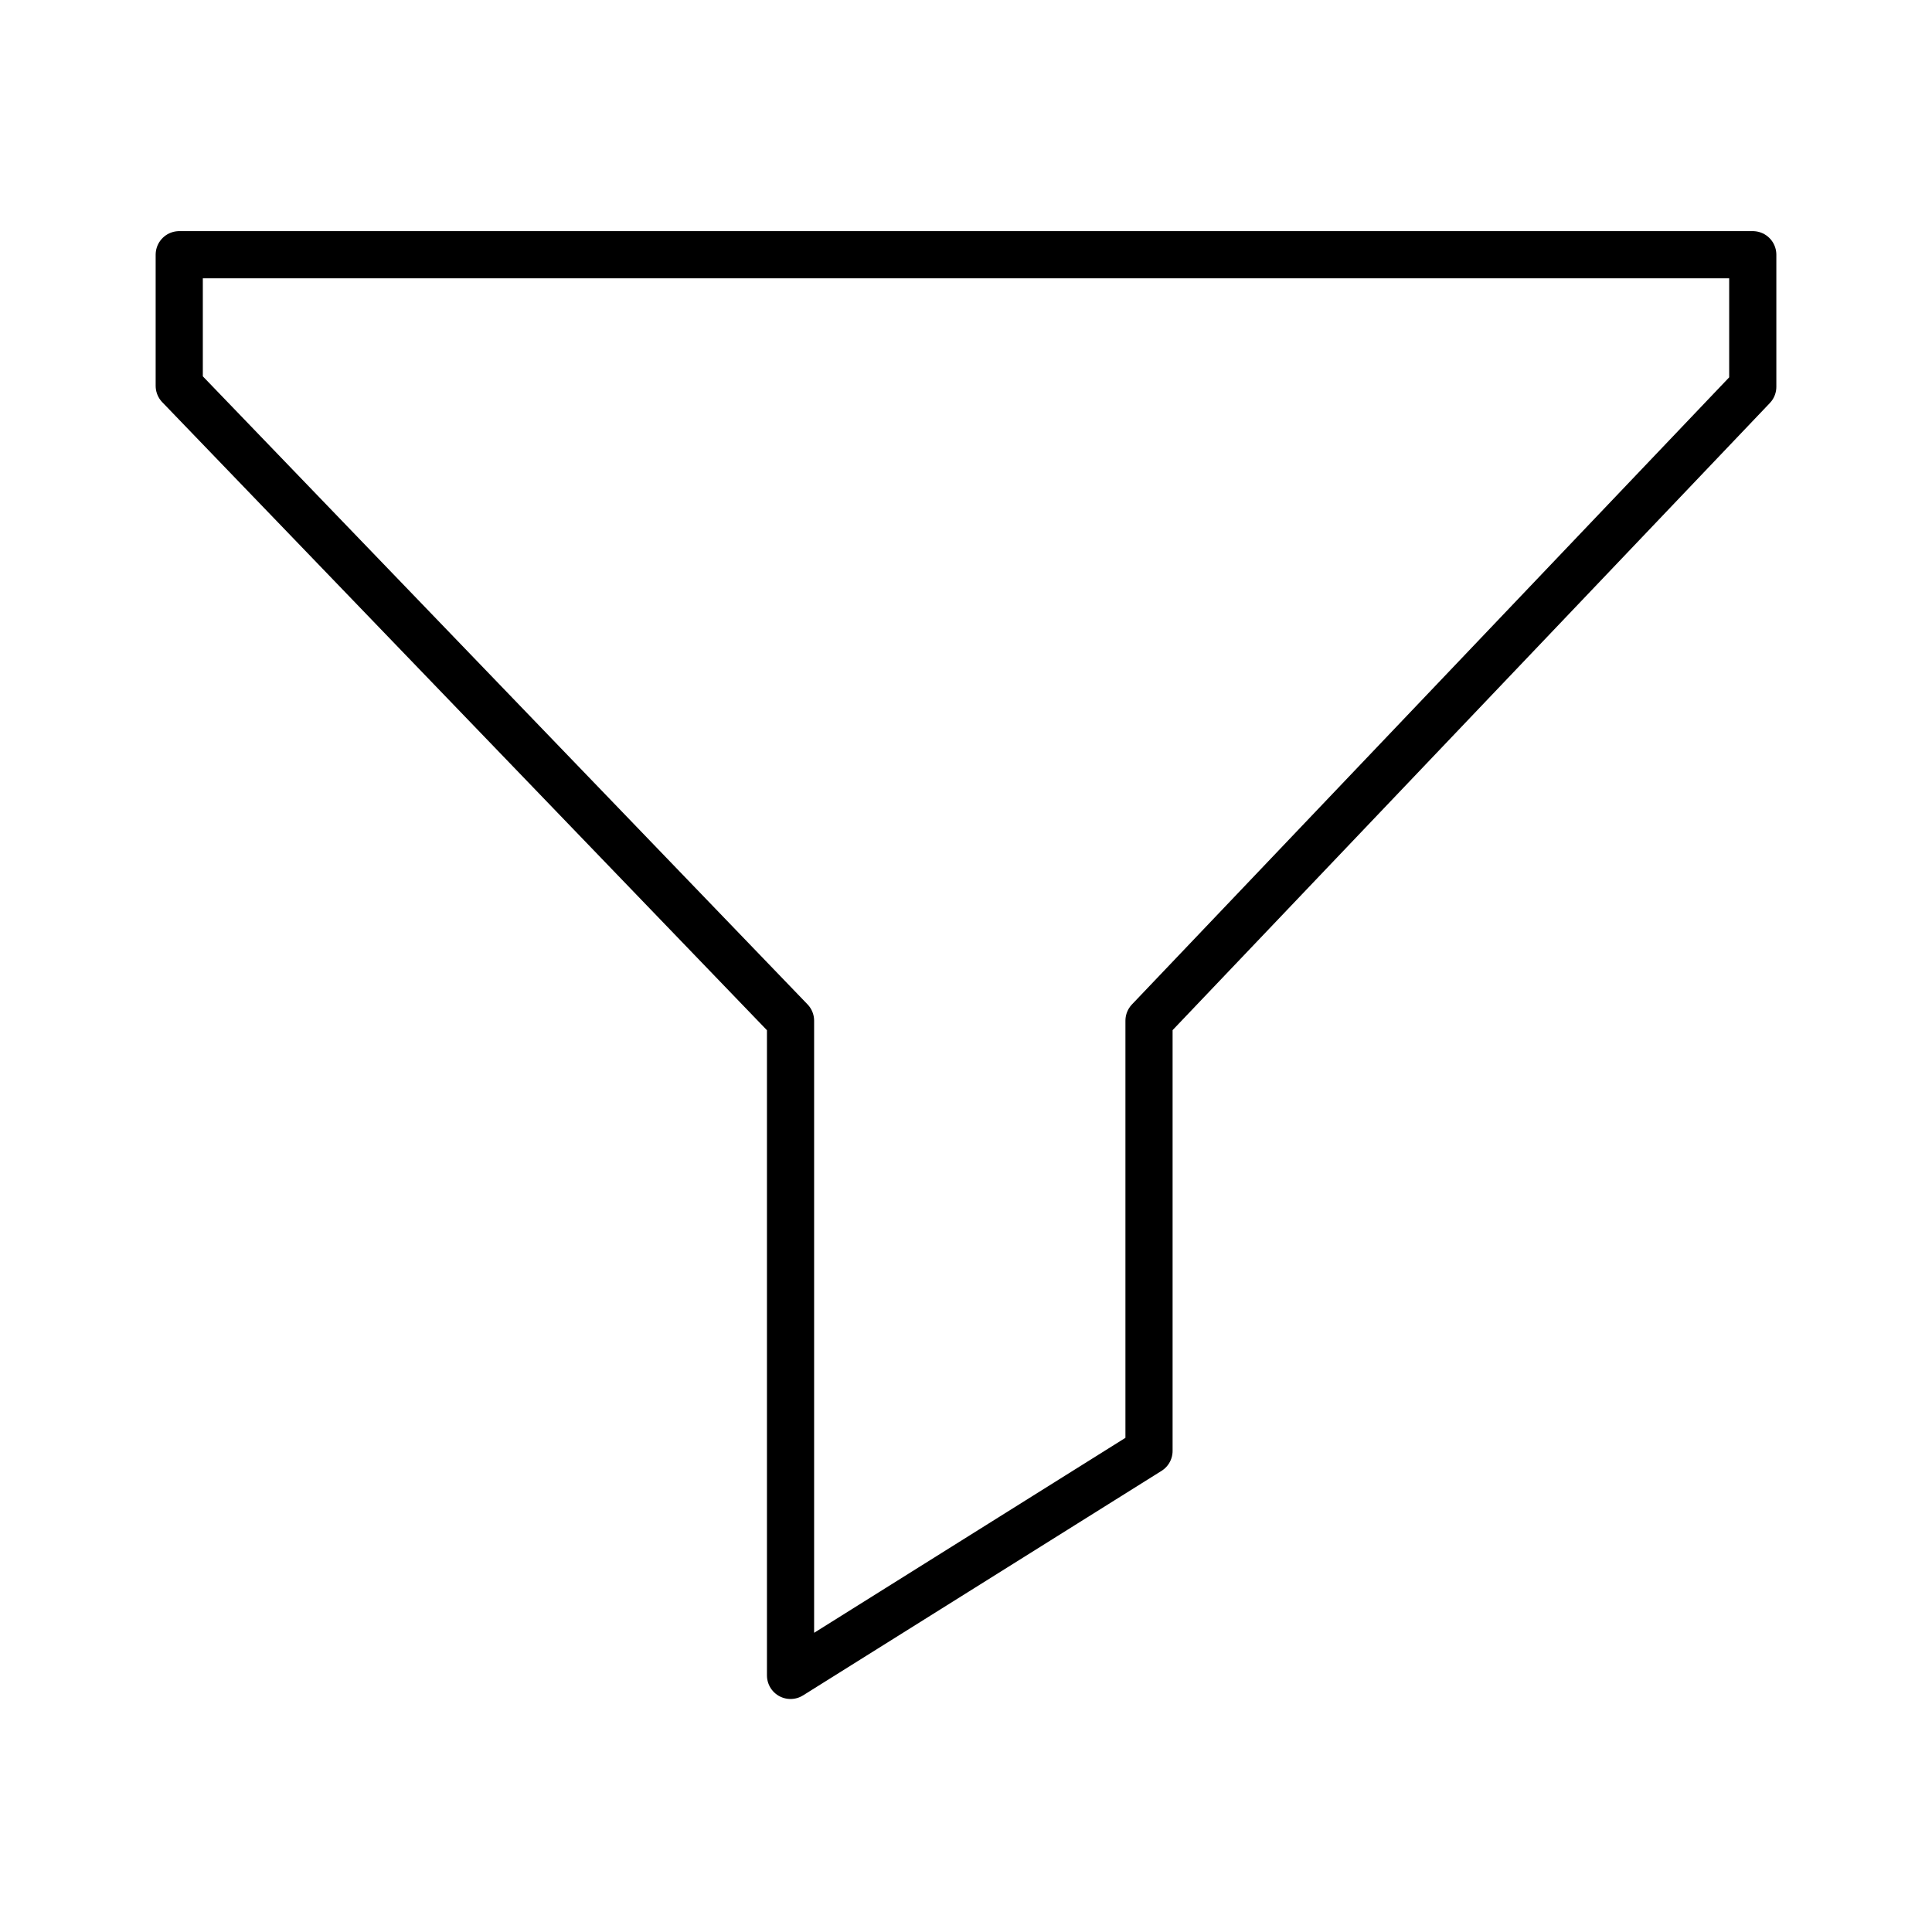
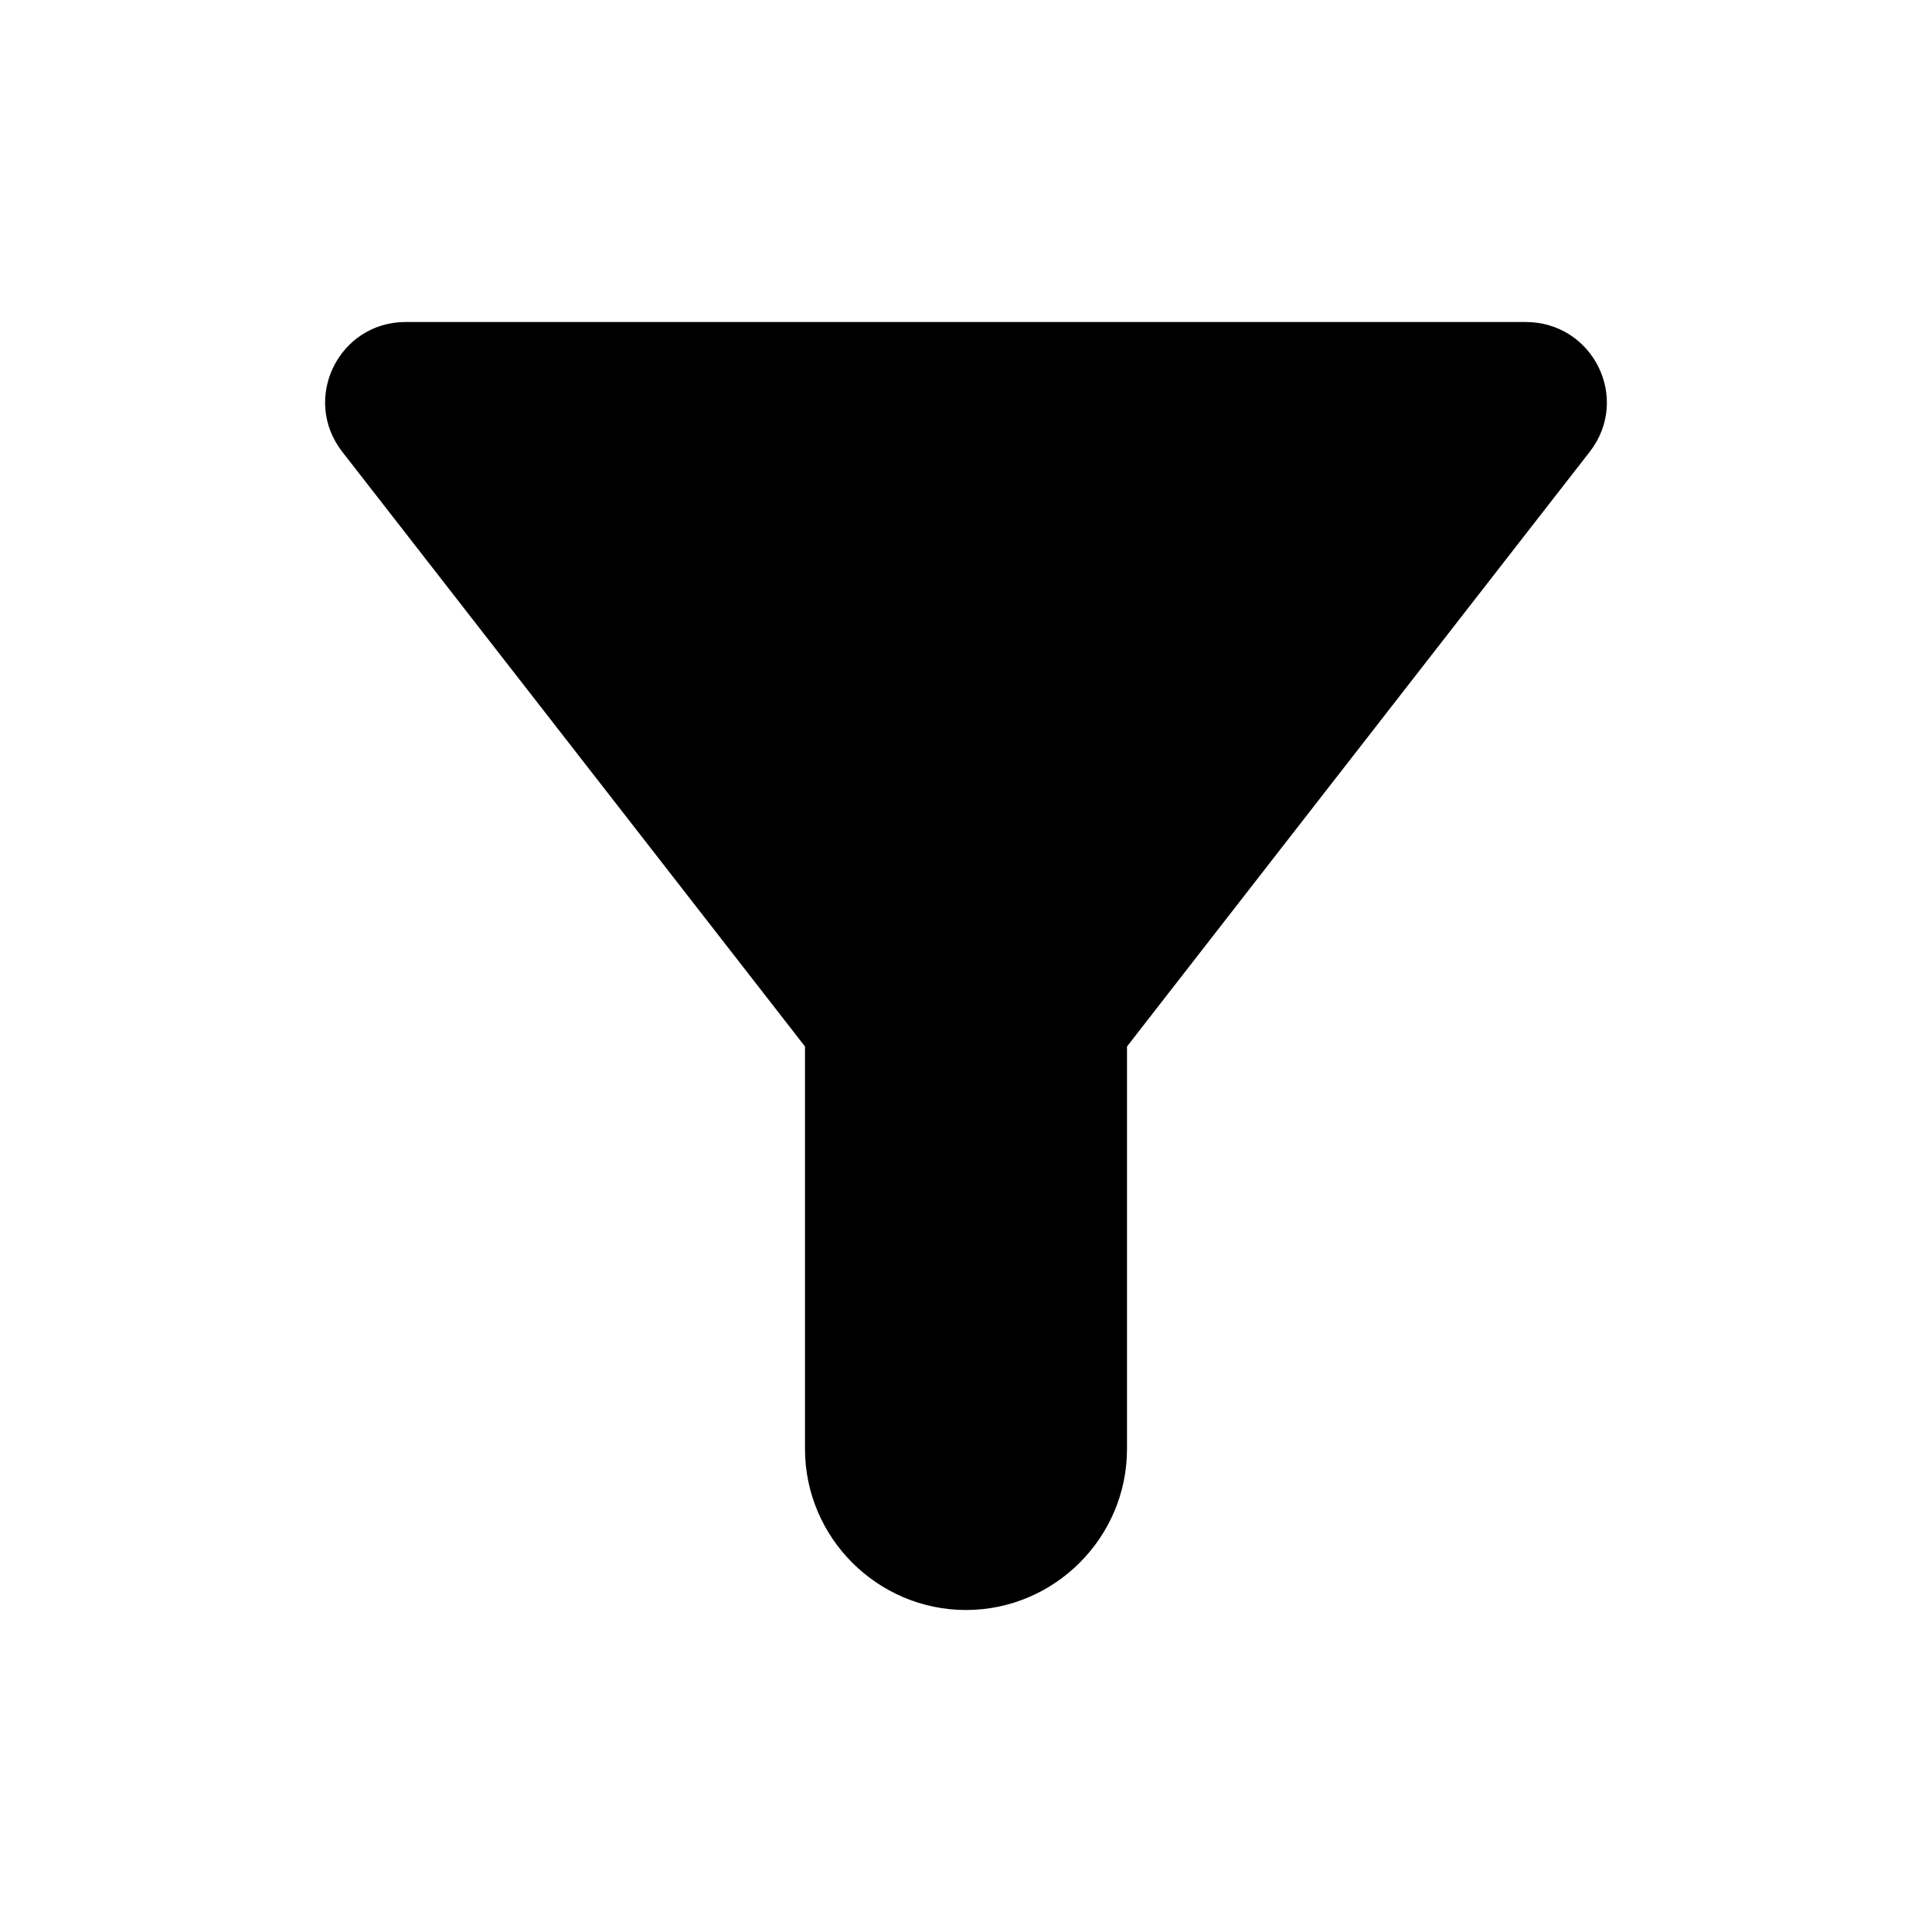
- <svg xmlns="http://www.w3.org/2000/svg" version="1.1" id="Layer_1" x="0px" y="0px" viewBox="0 0 1024 1024" style="enable-background:new 0 0 1024 1024;" xml:space="preserve">
-   <style type="text/css">
- 	.st0{fill:none;stroke:#000000;stroke-width:25;stroke-linecap:square;stroke-linejoin:round;stroke-miterlimit:10;}
- </style>
-   <polygon class="st0" points="95,135 929,135 929,205 609,541 609,769 419,888 419,541 95,204.5 " />
+ <svg xmlns="http://www.w3.org/2000/svg" enable-background="new 0 0 24 24" height="48px" viewBox="0 0 24 24" width="48px" fill="#000000">
+   <g>
+     <path d="M0,0h24 M24,24H0" fill="none" />
+     <path d="M4.25,5.61C6.57,8.59,10,13,10,13v5c0,1.1,0.9,2,2,2h0c1.1,0,2-0.9,2-2v-5c0,0,3.43-4.41,5.75-7.39 C20.26,4.95,19.79,4,18.95,4H5.04C4.21,4,3.74,4.95,4.25,5.61z" />
+     <path d="M0,0h24v24H0V0z" fill="none" />
+   </g>
</svg>
